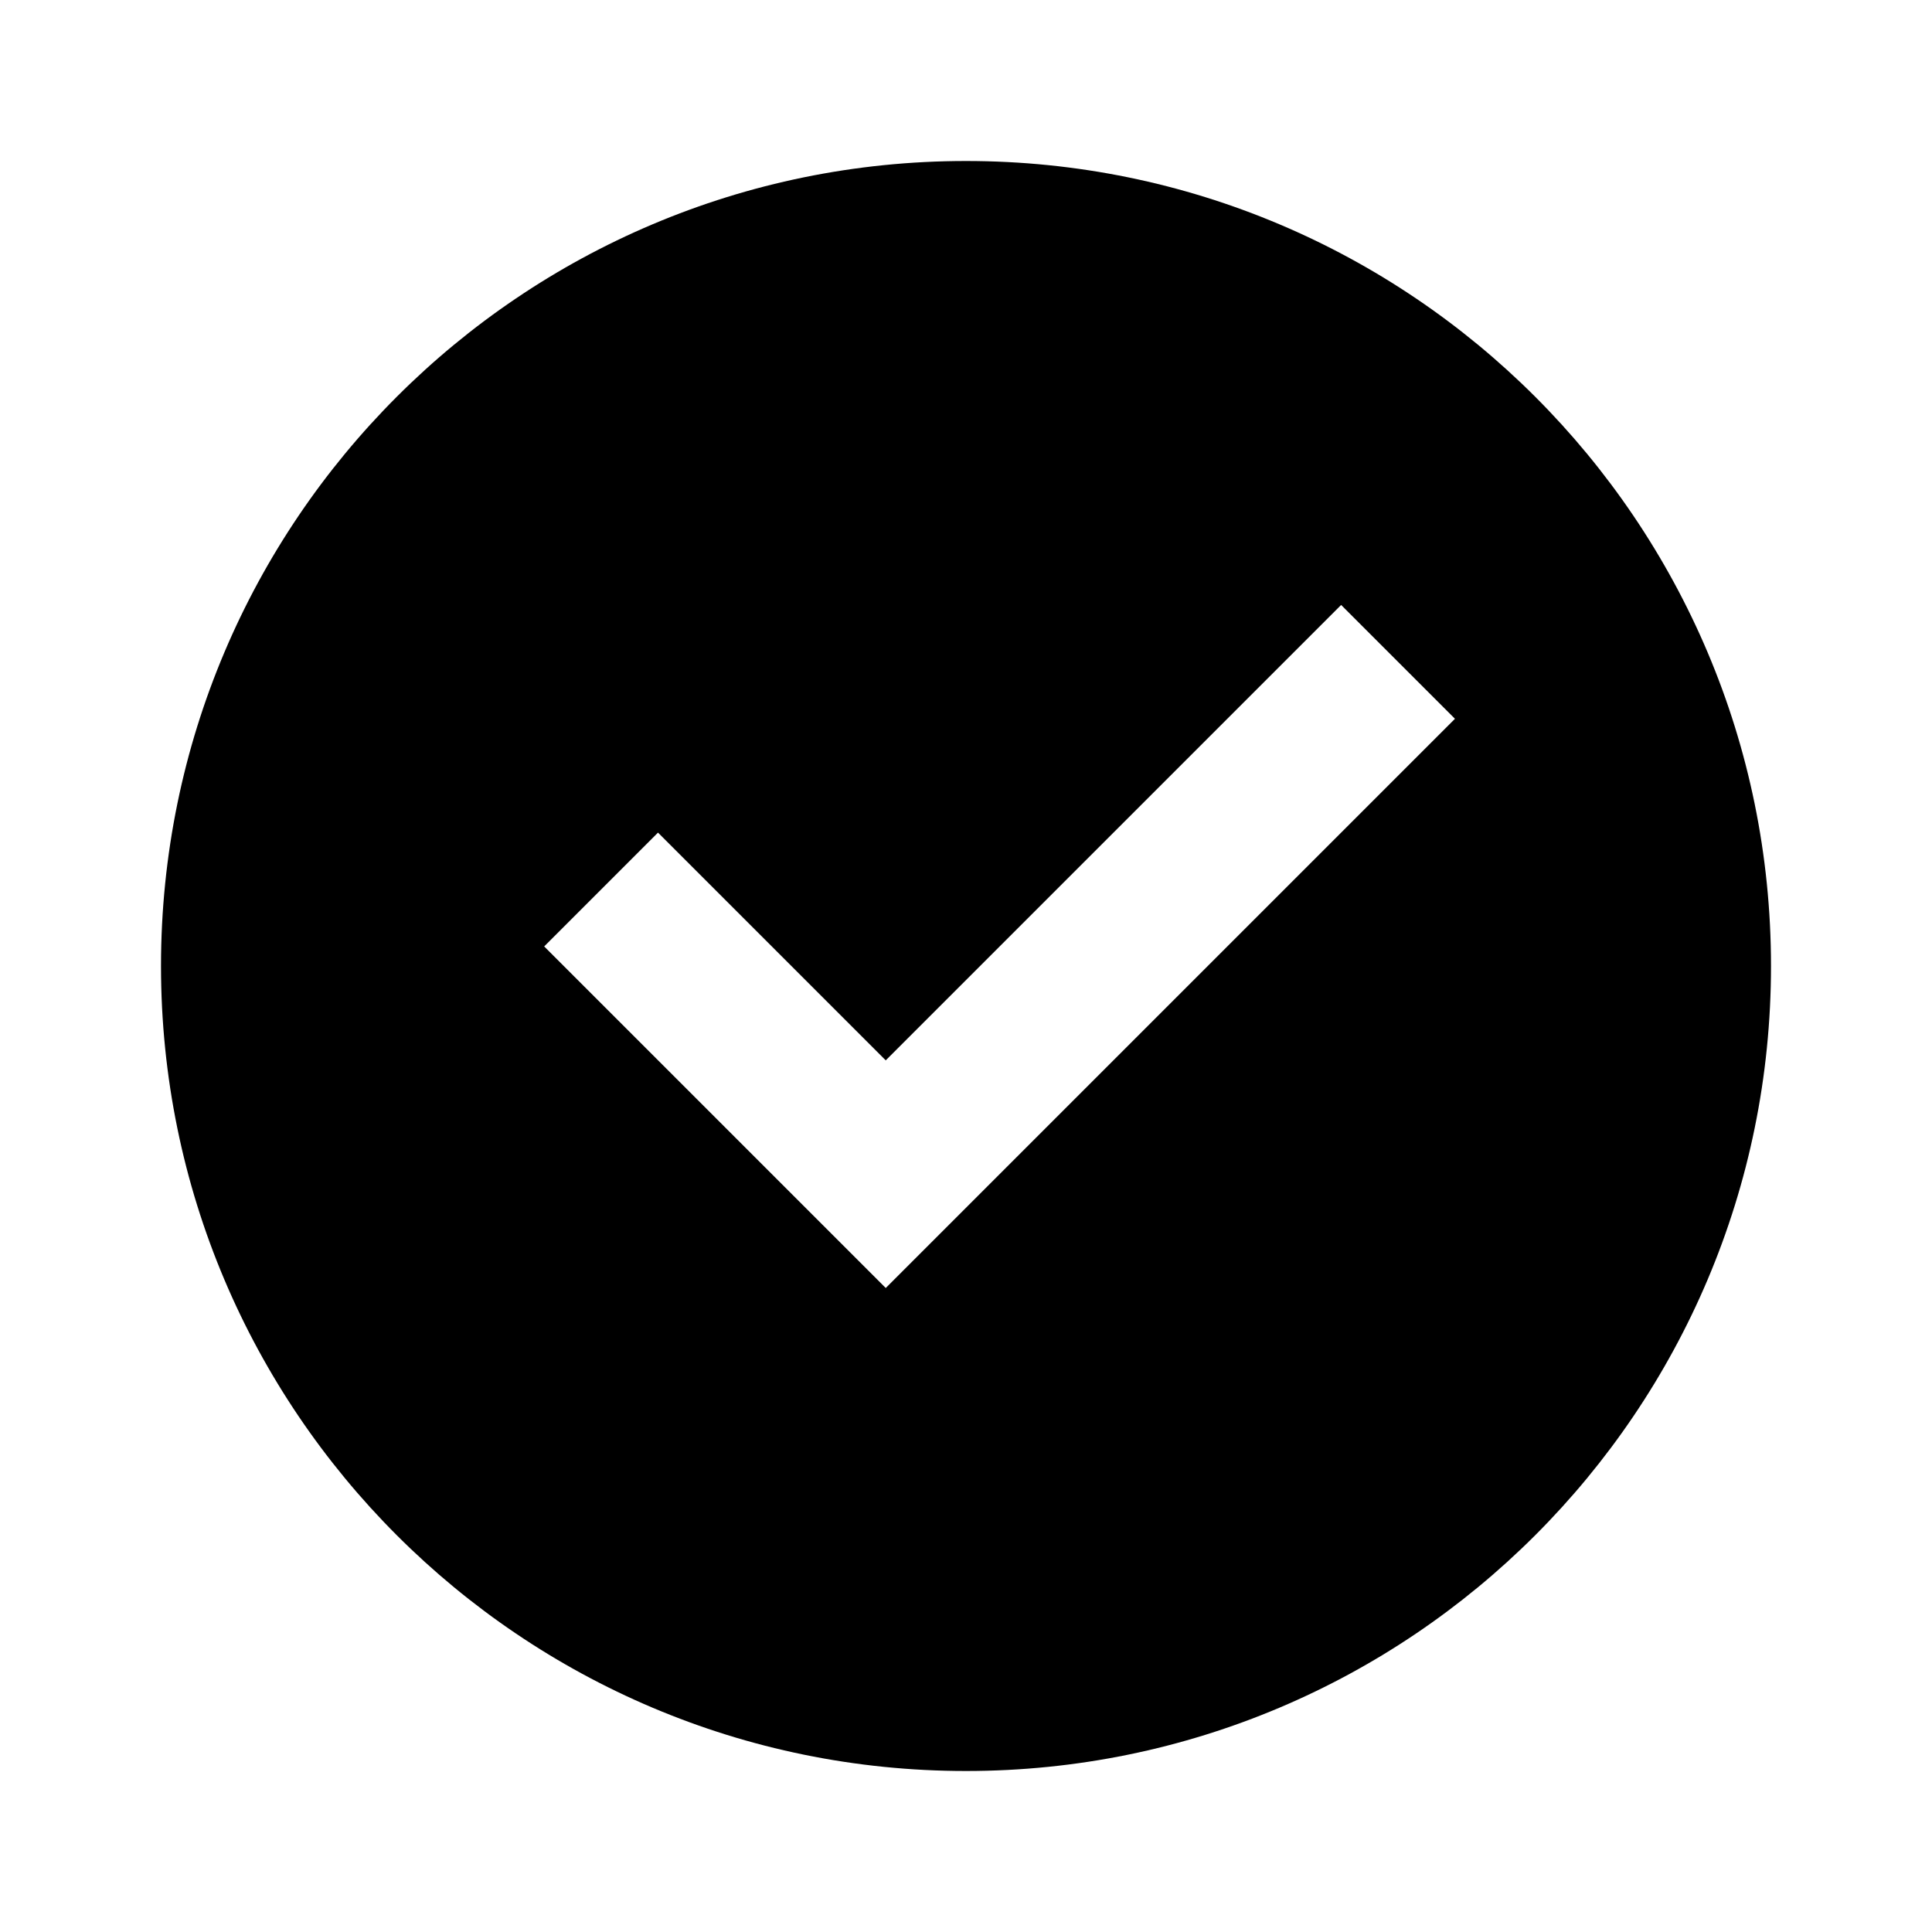
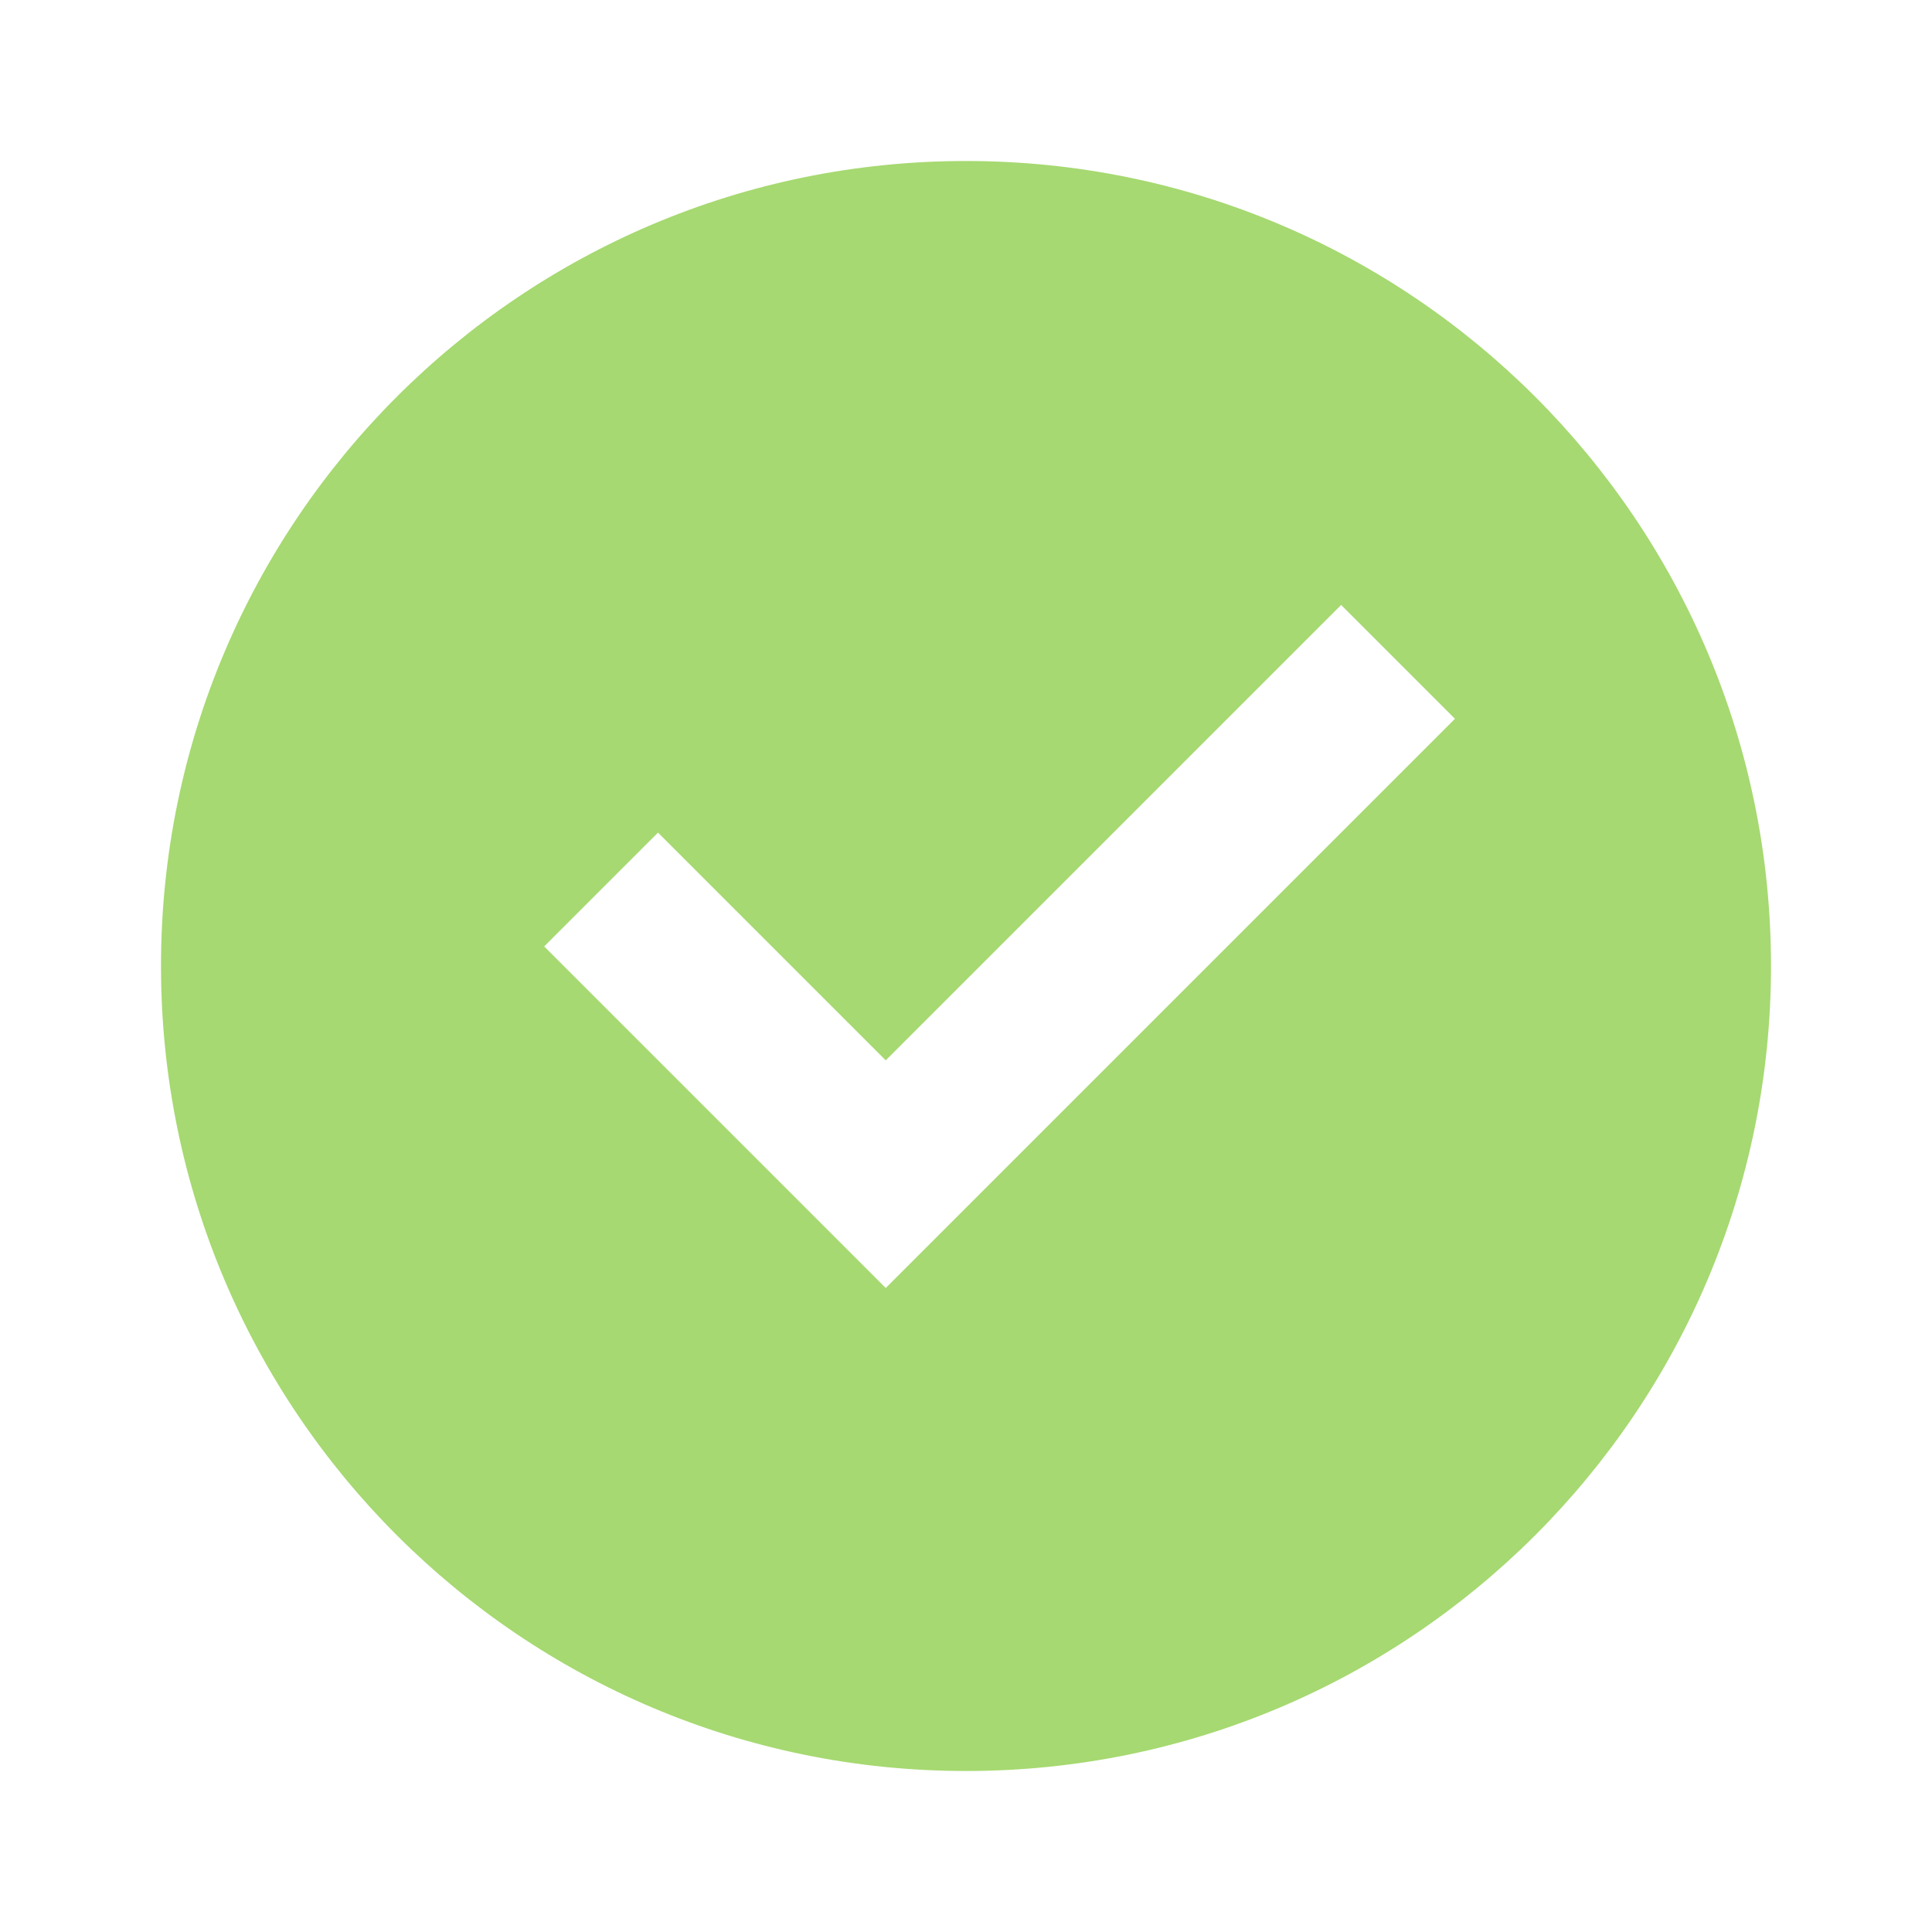
- <svg xmlns="http://www.w3.org/2000/svg" viewBox="0 0 24 24" fill="currentColor">
+ <svg xmlns="http://www.w3.org/2000/svg" viewBox="0 0 24 24" fill="#A6D971">
  <path d="M12 22C6.477 22 2 17.523 2 12C2 6.477 6.477 2 12 2C17.523 2 22 6.477 22 12C22 17.523 17.523 22 12 22ZM11.003 16L18.074 8.929L16.66 7.515L11.003 13.172L8.174 10.343L6.76 11.757L11.003 16Z" />
</svg>
